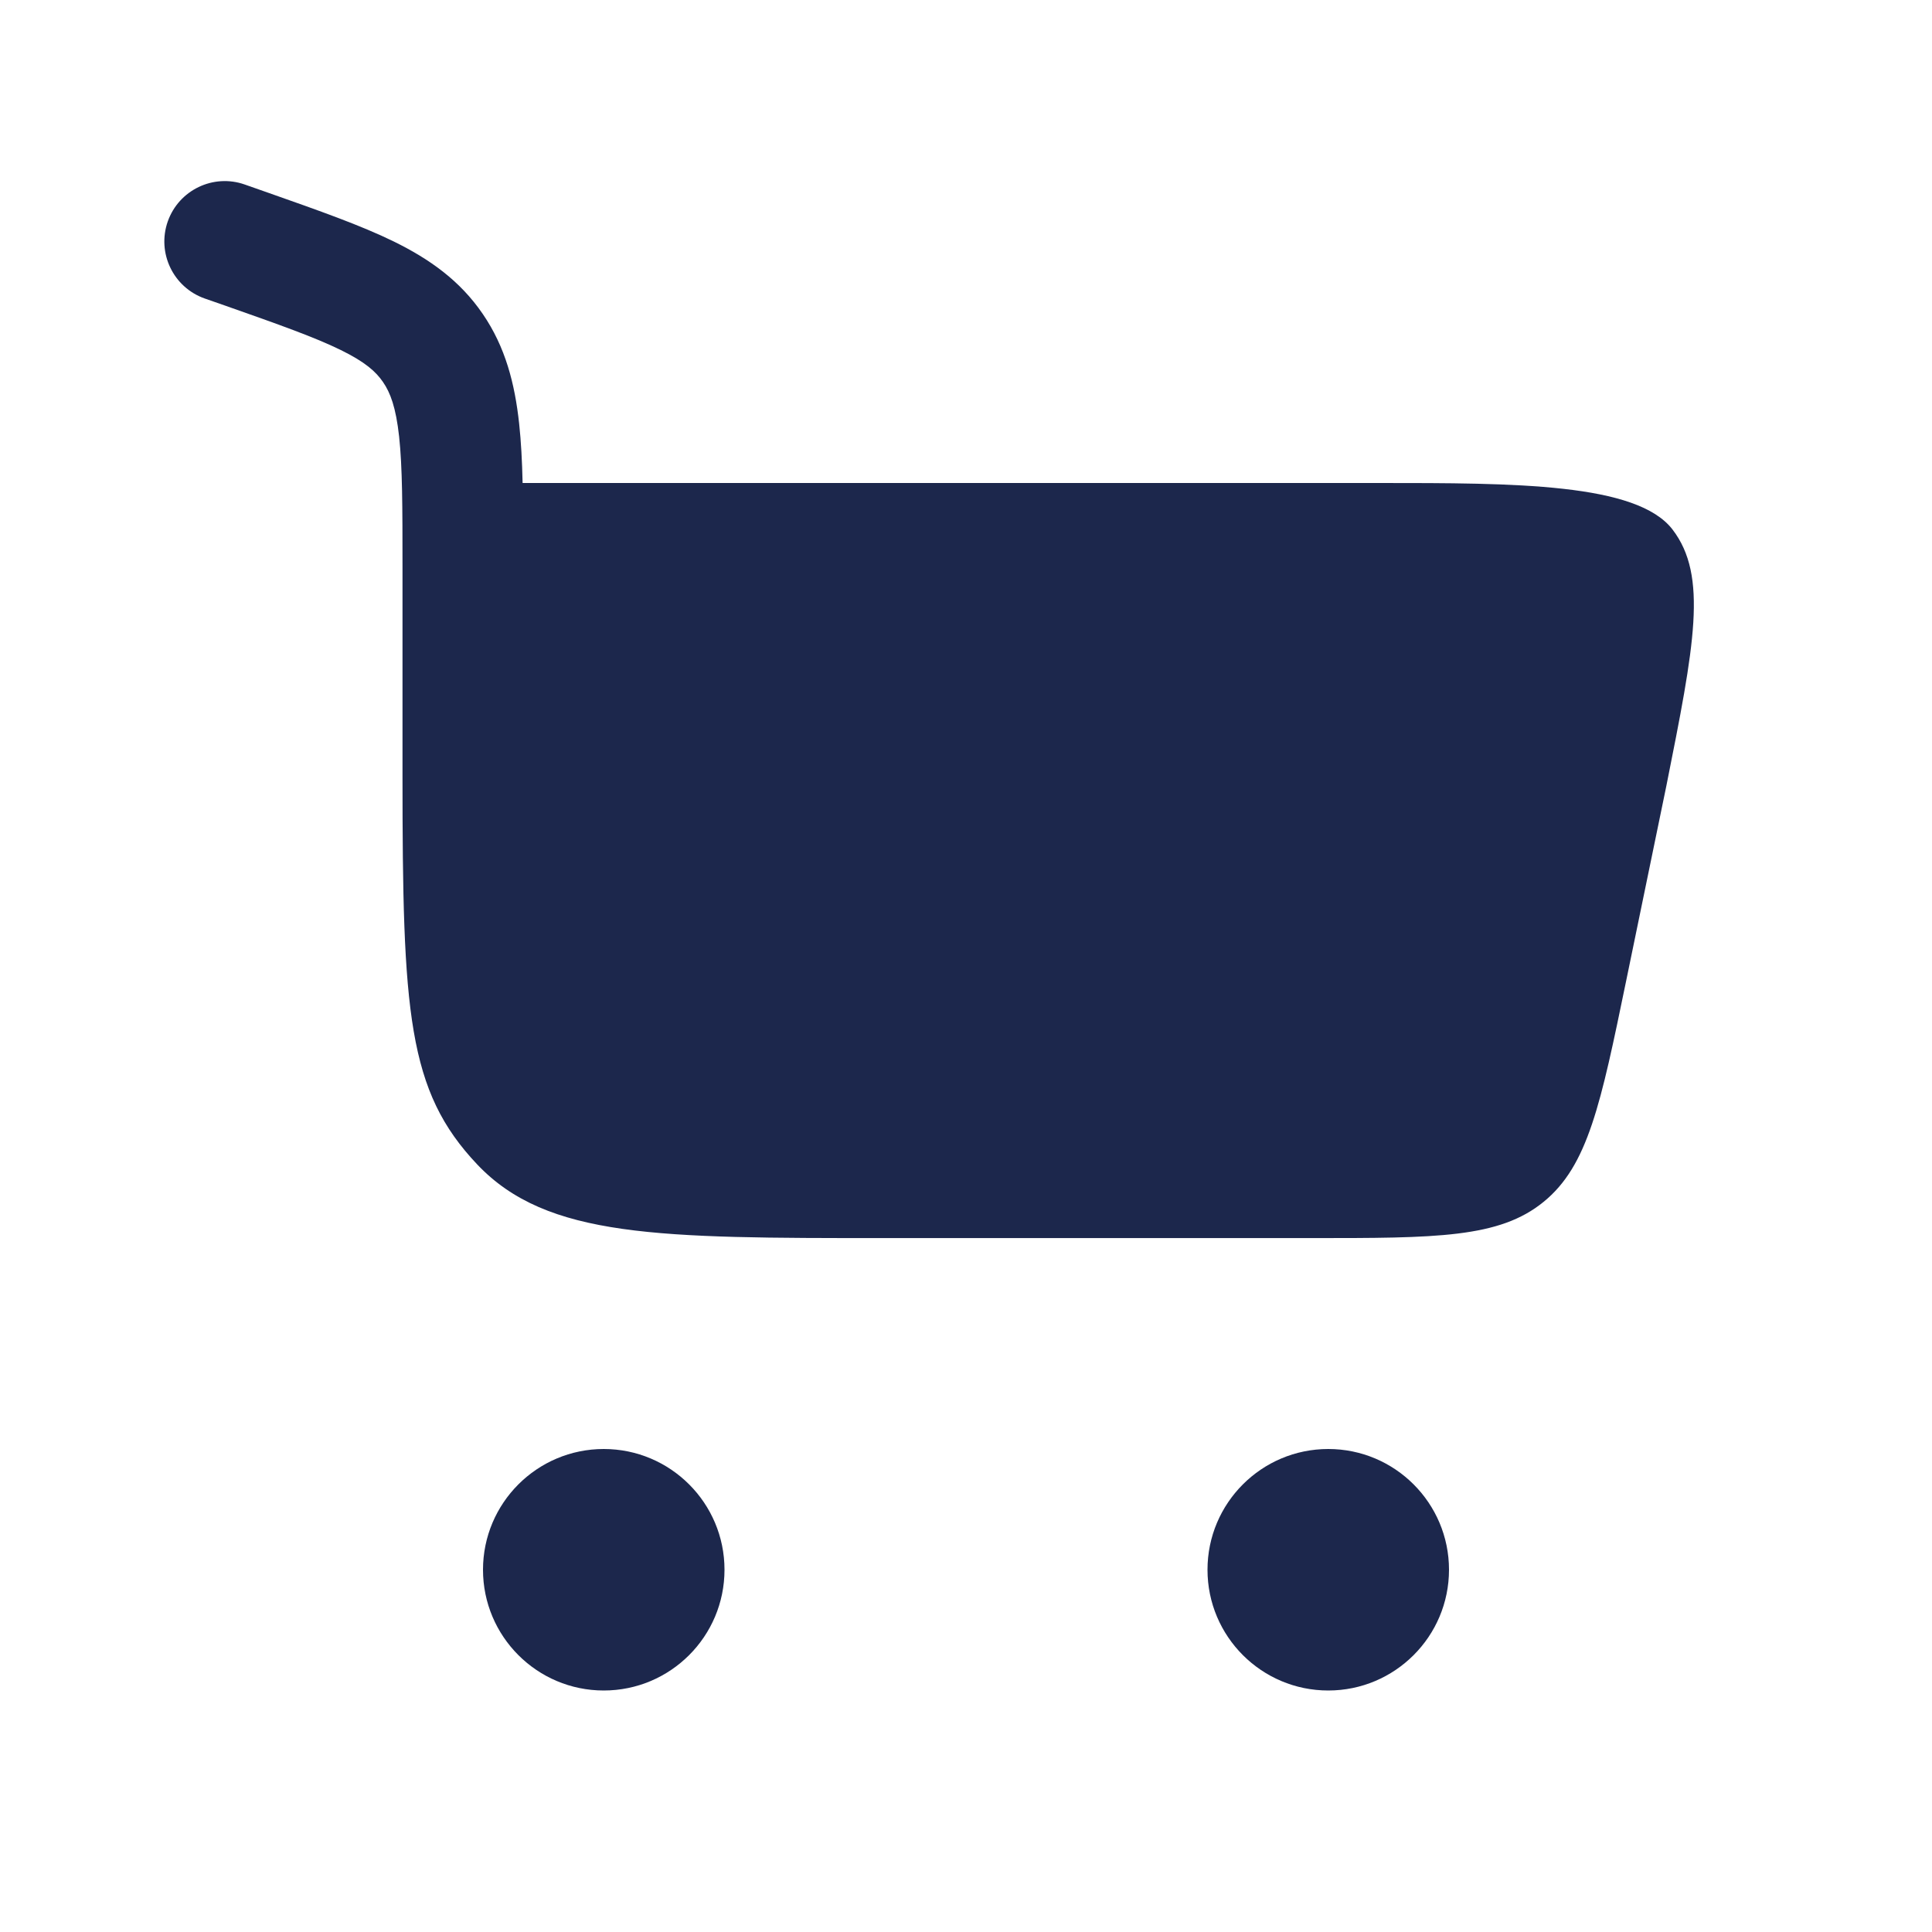
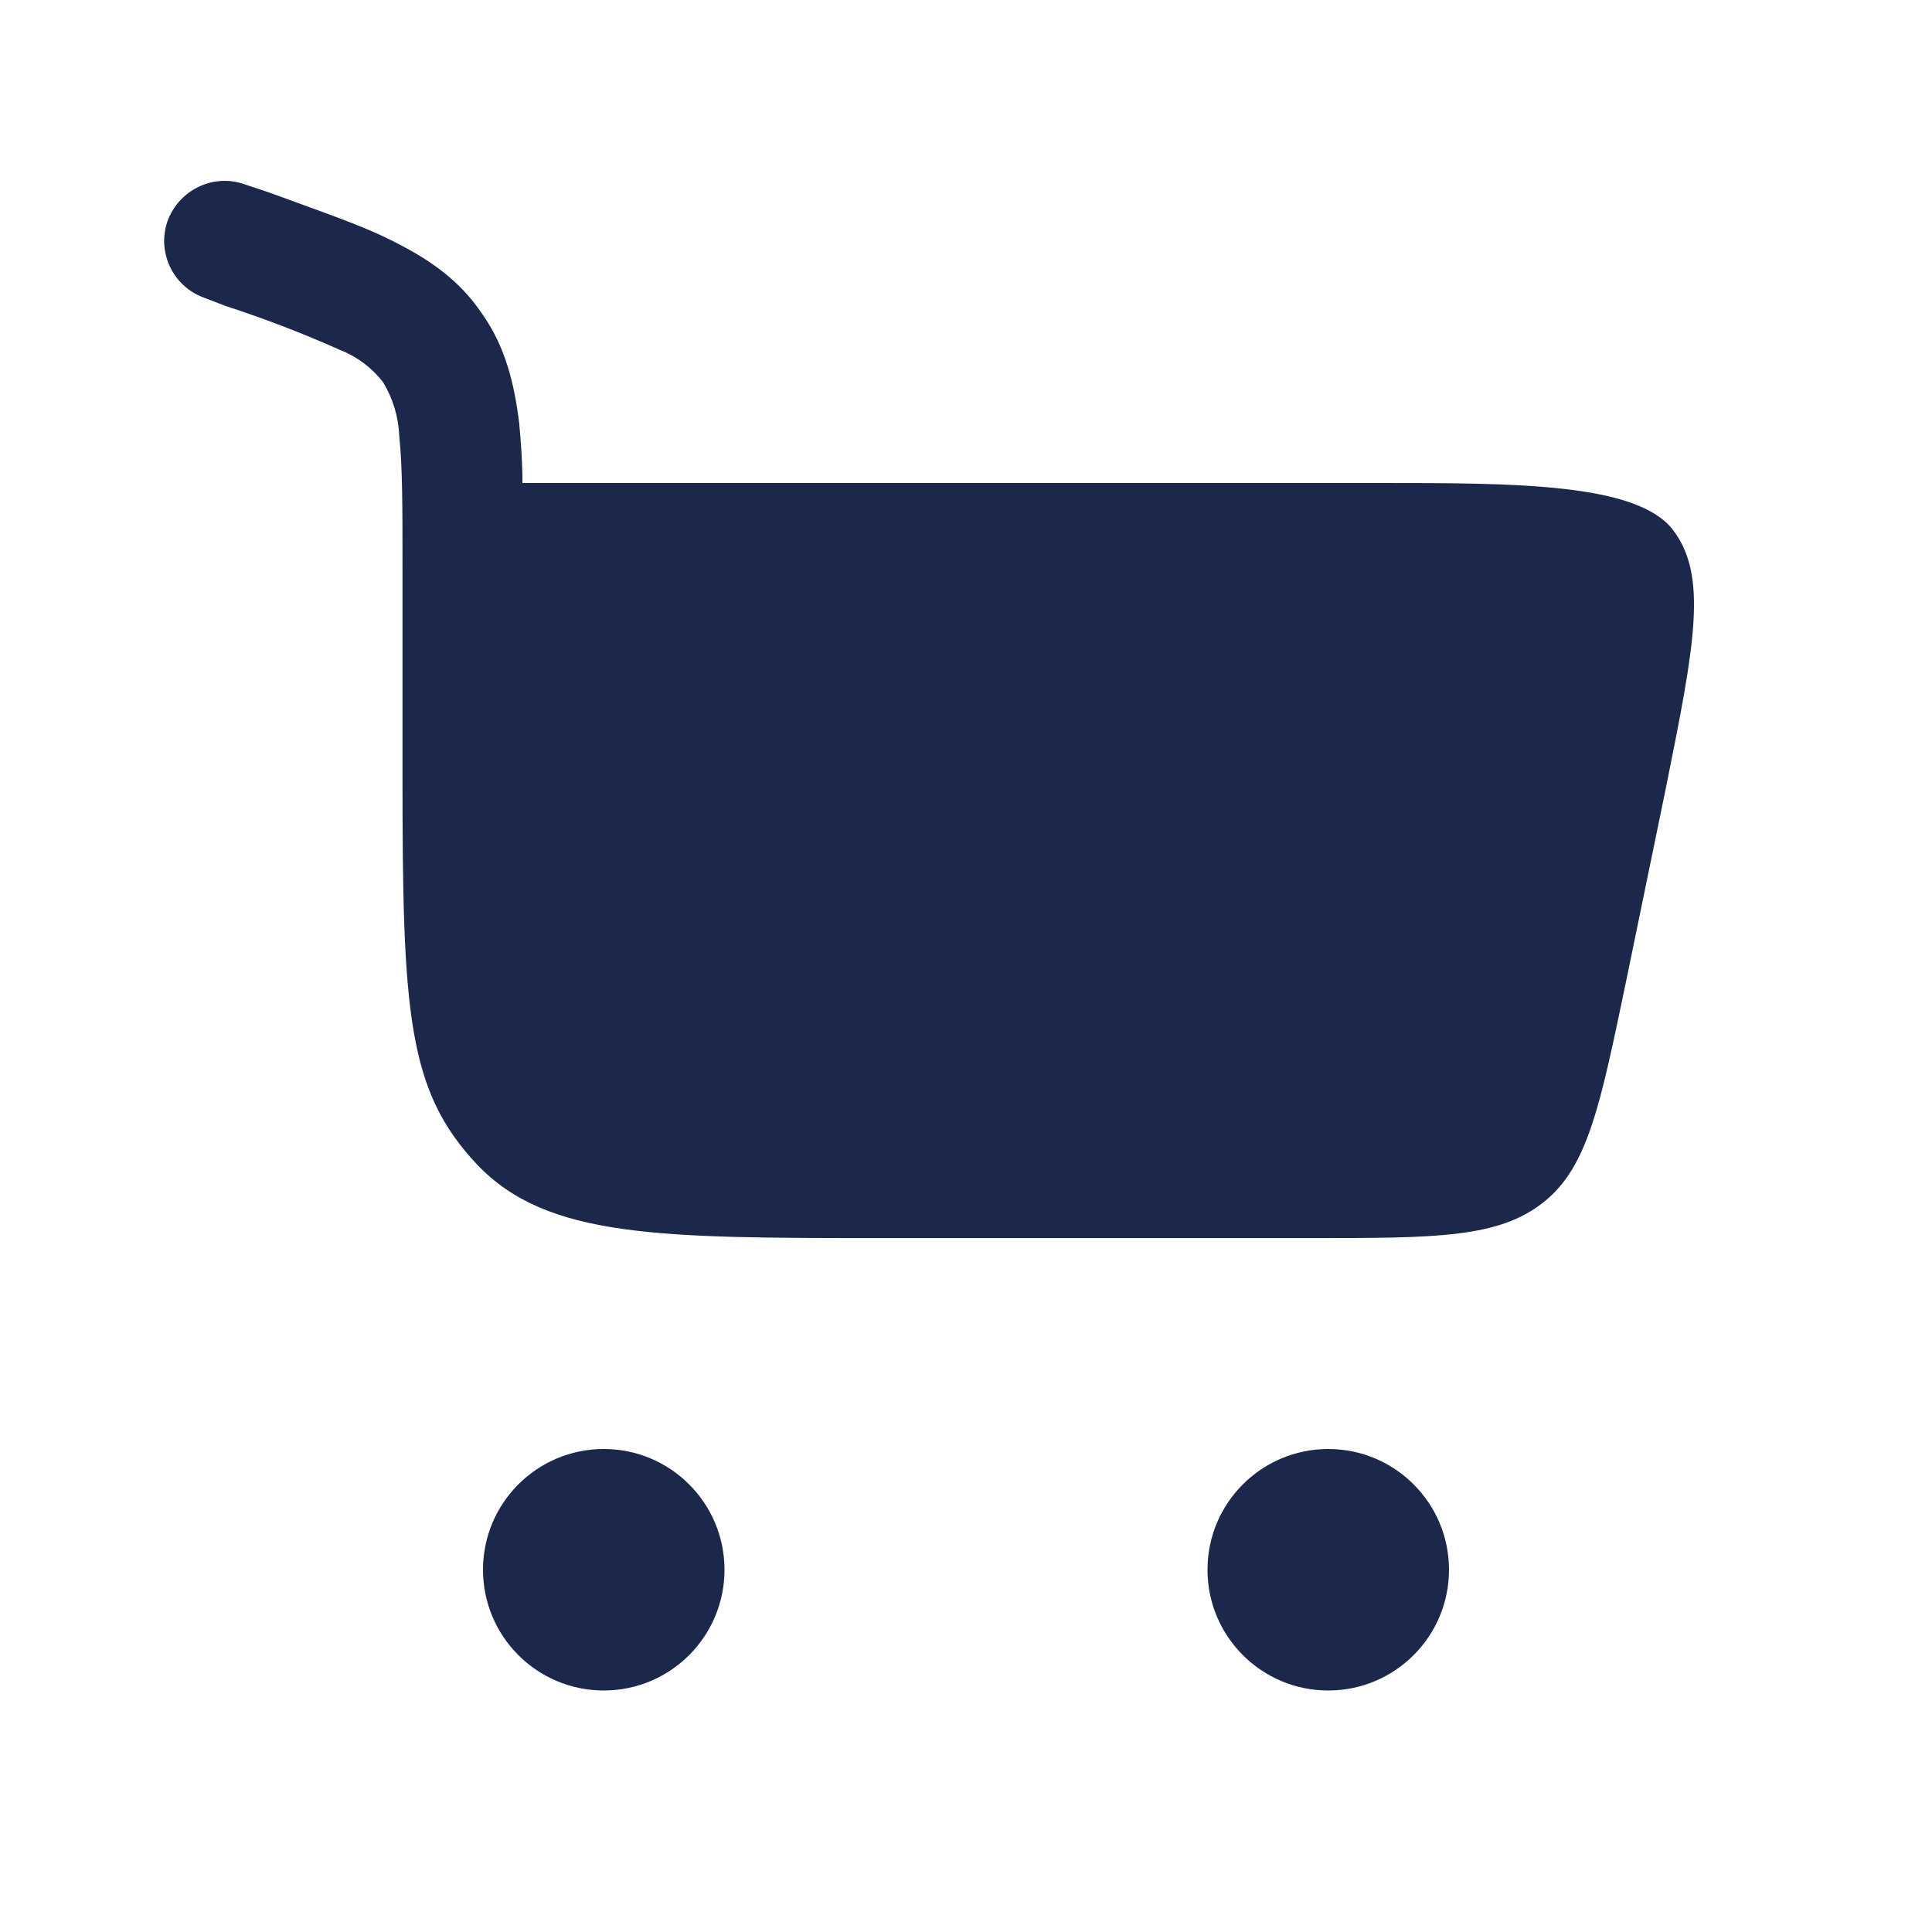
- <svg xmlns="http://www.w3.org/2000/svg" width="35px" height="35px" viewBox="0 0 24 24" fill="none">
-   <path d="M2.084 2.751C2.222 2.36 2.65 2.155 3.04 2.292L3.342 2.398C3.958 2.615 4.482 2.799 4.894 3.001C5.335 3.218 5.713 3.484 5.997 3.9C6.279 4.312 6.395 4.765 6.449 5.262C6.473 5.484 6.486 5.73 6.492 6H17.131C18.816 6 20.332 6 20.776 6.577C21.22 7.154 21.047 8.024 20.7 9.763L20.2 12.188C19.885 13.716 19.727 14.481 19.175 14.93C18.624 15.38 17.843 15.38 16.282 15.38H10.979C8.19 15.38 6.796 15.38 5.929 14.466C5.063 13.552 5 12.582 5 9.64L5 7.038C5 6.298 4.999 5.803 4.958 5.423C4.918 5.06 4.849 4.878 4.758 4.746C4.67 4.617 4.537 4.497 4.233 4.348C3.911 4.19 3.472 4.034 2.804 3.799L2.543 3.708C2.152 3.57 1.947 3.142 2.084 2.751Z" fill="#1C274C" />
-   <path d="M7.5 18C8.328 18 9 18.672 9 19.5C9 20.328 8.328 21 7.5 21C6.672 21 6 20.328 6 19.5C6 18.672 6.672 18 7.5 18Z" fill="#1C274C" />
-   <path d="M16.5 18C17.328 18 18 18.672 18 19.5C18 20.328 17.328 21 16.5 21C15.672 21 15 20.328 15 19.5C15 18.672 15.672 18 16.5 18Z" fill="#1C274C" />
+ <svg xmlns="http://www.w3.org/2000/svg" viewBox="0 0 24 24" fill="none">
+   <path d="M2.08 2.75c.14-.39.57-.6.96-.46l.3.1c.62.23 1.14.4 1.55.61.44.22.82.48 1.1.9.29.41.4.87.46 1.36.02.22.04.47.04.74h10.64c1.69 0 3.2 0 3.65.58.44.57.27 1.44-.08 3.18l-.5 2.43c-.32 1.53-.47 2.3-1.02 2.74-.56.45-1.34.45-2.9.45h-5.3c-2.79 0-4.18 0-5.05-.91-.87-.92-.93-1.89-.93-4.83v-2.6c0-.74 0-1.24-.04-1.62a1.4 1.4 0 0 0-.2-.67 1.24 1.24 0 0 0-.53-.4 14.5 14.5 0 0 0-1.43-.55l-.26-.1a.75.75 0 0 1-.46-.95Zm5.42 15.25a1.5 1.5 0 1 1 0 3 1.5 1.5 0 0 1 0-3Zm9 0a1.5 1.5 0 1 1 0 3 1.5 1.5 0 0 1 0-3Z" fill="#1C274C" />
</svg>
